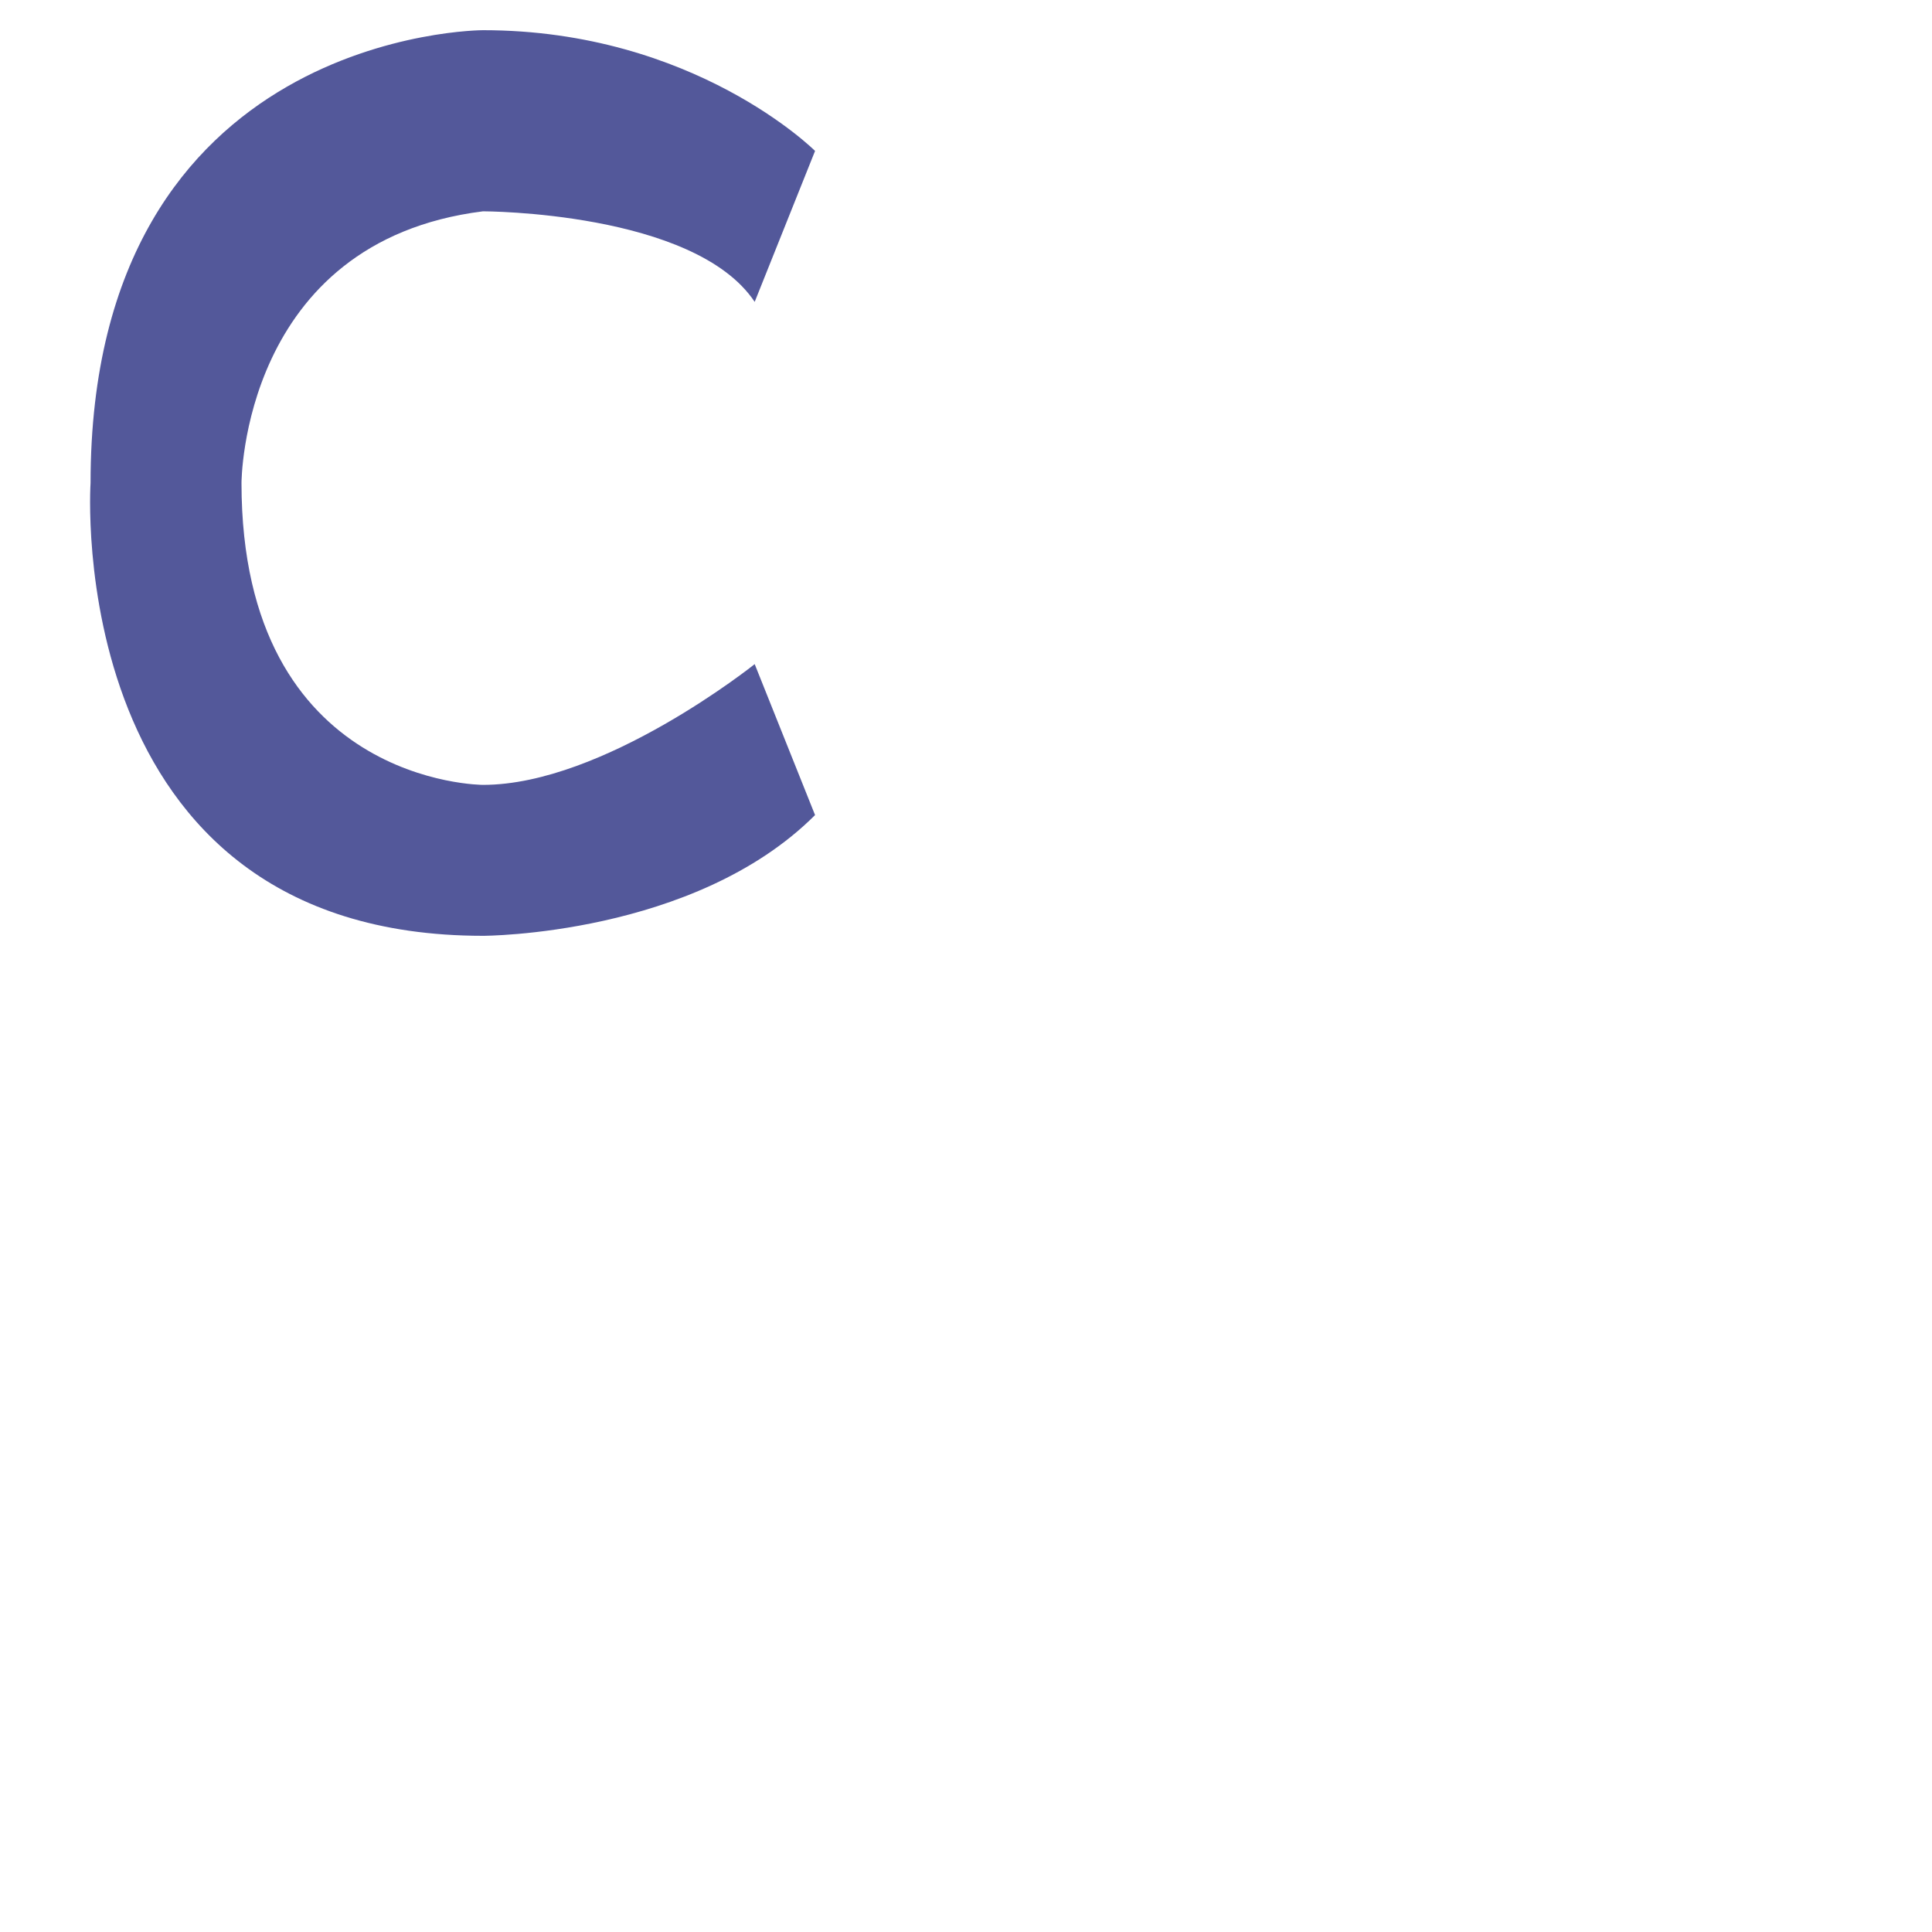
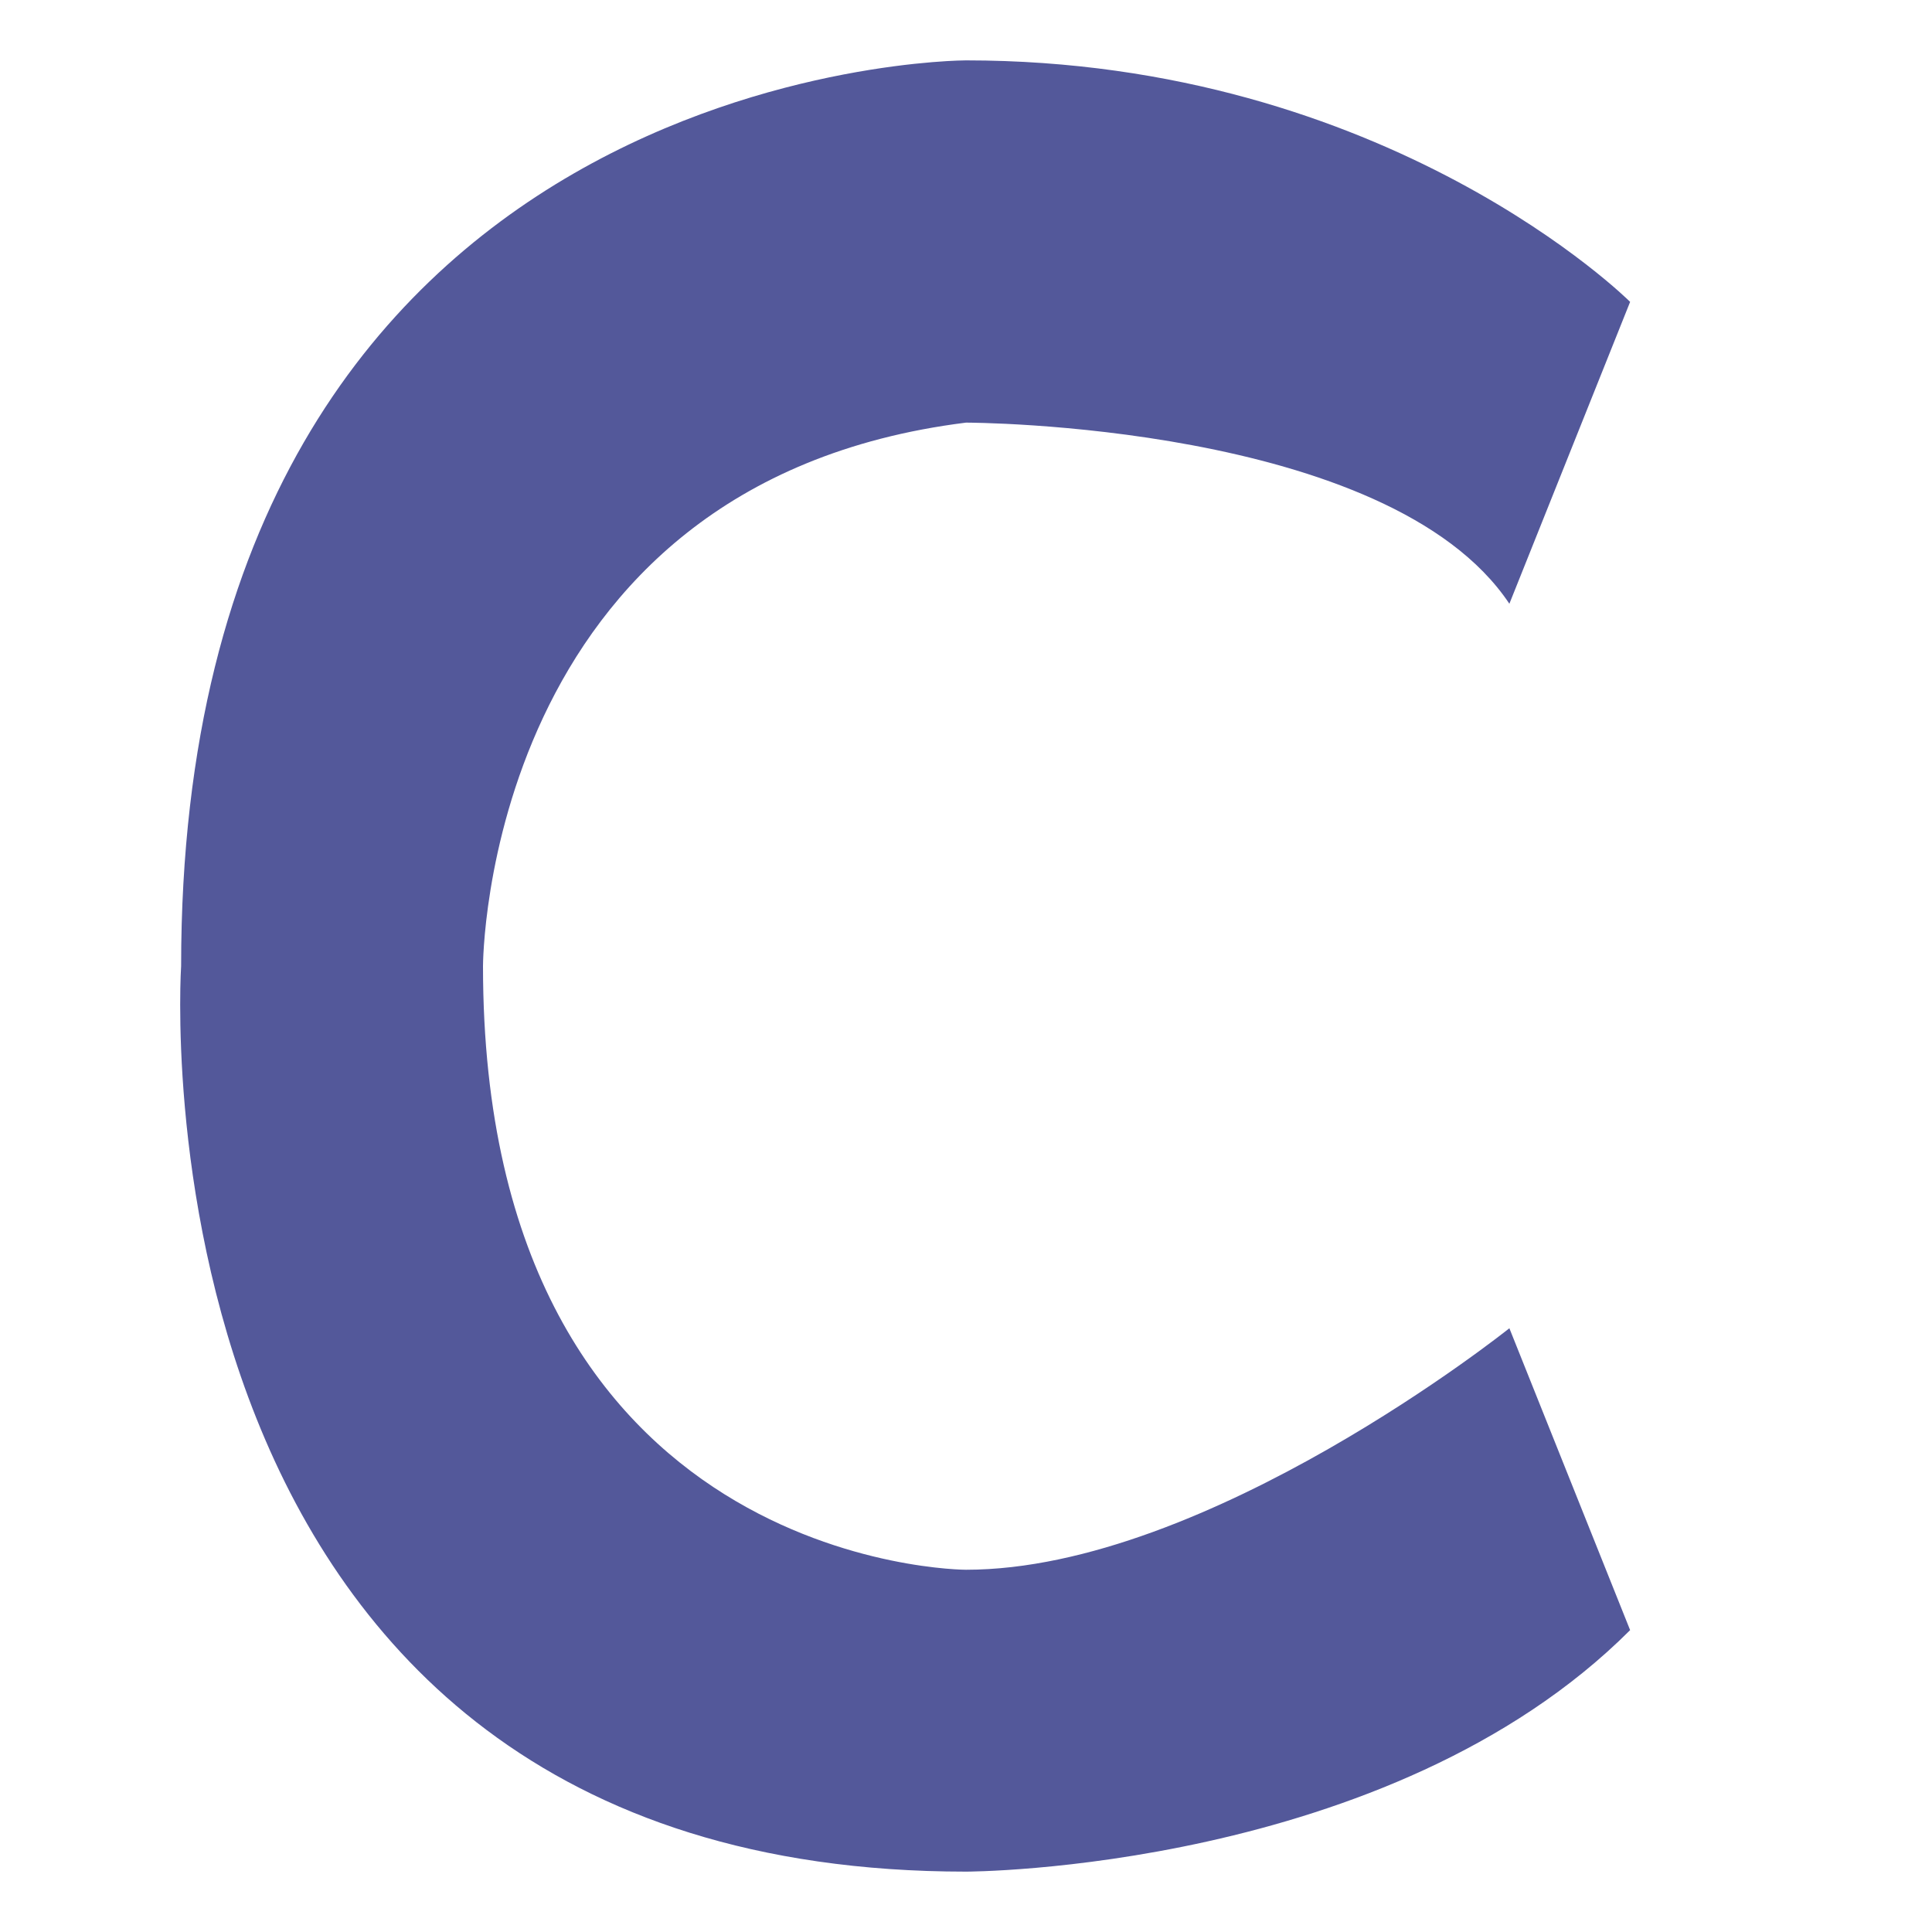
- <svg xmlns="http://www.w3.org/2000/svg" viewBox="0 0 64 64">
+ <svg xmlns="http://www.w3.org/2000/svg" viewBox="0 0 32 32">
  <path fill="#53589a" d="M25 10L27 5C27 5 23 1 16 1C16 1 3 1 3 16C3 16 2 31 16 31C16 31 23 31 27 27L25 22C25 22 20 26 16 26C16 26 8 26 8 16C8 16 8 8 16 7  C16 7 23 7 25 10Z" />
</svg>
